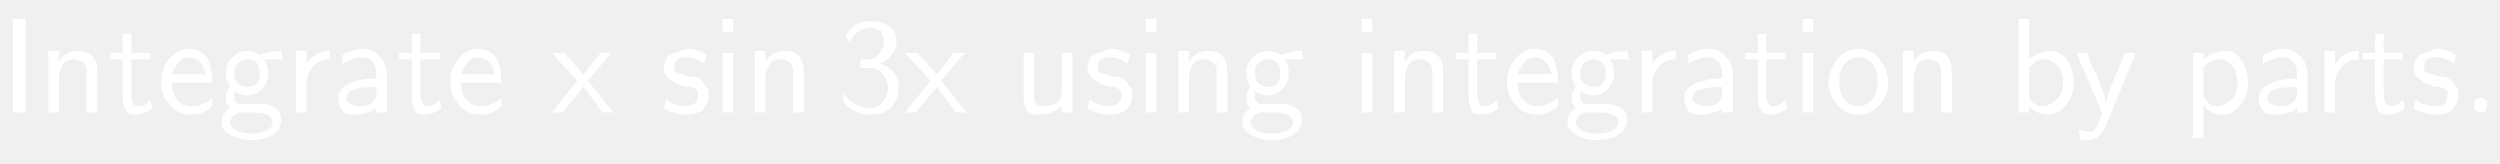
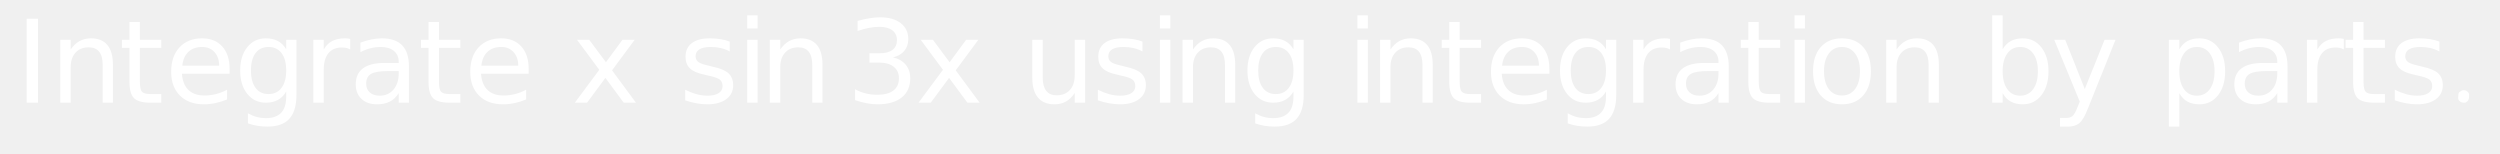
- <svg xmlns="http://www.w3.org/2000/svg" style="fill-opacity:1; color-rendering:auto; color-interpolation:auto; stroke:black; text-rendering:auto; stroke-linecap:square; stroke-miterlimit:10; stroke-opacity:1; shape-rendering:auto; fill:black; stroke-dasharray:none; font-weight:normal; stroke-width:1; font-family:'Dialog'; font-style:normal; stroke-linejoin:miter; font-size:12; stroke-dashoffset:0; image-rendering:auto;" width="276" height="18">
+ <svg xmlns="http://www.w3.org/2000/svg" style="fill-opacity:1; color-rendering:auto; color-interpolation:auto; stroke:black; text-rendering:auto; stroke-linecap:square; stroke-miterlimit:10; stroke-opacity:1; shape-rendering:auto; fill:black; stroke-dasharray:none; font-weight:normal; stroke-width:1; font-family:'Dialog'; font-style:normal; stroke-linejoin:miter; font-size:12; stroke-dashoffset:0; image-rendering:auto;" width="326" height="20">
  <defs id="genericDefs" />
  <g>
-     <g transform="scale(15,15) translate(0,0.8278)" style="font-size:1; fill:white; text-rendering:geometricPrecision; color-rendering:optimizeQuality; image-rendering:optimizeQuality; font-family:'jlm_cmss10'; color-interpolation:linearRGB; stroke:white;">
-       <path style="stroke:none;" d="M0.188 -0.688 L0.188 0 L0.094 0 L0.094 -0.688 L0.188 -0.688 Z" />
-     </g>
-     <g transform="matrix(15,0,0,15,0,0) translate(0.2778,0.8278)" style="font-size:1; fill:white; text-rendering:geometricPrecision; color-rendering:optimizeQuality; image-rendering:optimizeQuality; font-family:'jlm_cmss10'; color-interpolation:linearRGB; stroke:white;">
-       <path style="stroke:none;" d="M0.438 -0.297 L0.438 0 L0.359 0 L0.359 -0.297 Q0.359 -0.312 0.359 -0.32 Q0.359 -0.328 0.352 -0.344 Q0.344 -0.359 0.336 -0.367 Q0.328 -0.375 0.305 -0.383 Q0.281 -0.391 0.266 -0.391 Q0.203 -0.391 0.18 -0.344 Q0.156 -0.297 0.156 -0.25 L0.156 0 L0.078 0 L0.078 -0.453 L0.156 -0.453 L0.156 -0.375 Q0.203 -0.453 0.297 -0.453 Q0.438 -0.453 0.438 -0.297 Z" />
-     </g>
-     <g transform="matrix(15,0,0,15,0,0) translate(0.7944,0.8278)" style="font-size:1; fill:white; text-rendering:geometricPrecision; color-rendering:optimizeQuality; image-rendering:optimizeQuality; font-family:'jlm_cmss10'; color-interpolation:linearRGB; stroke:white;">
-       <path style="stroke:none;" d="M0.172 -0.391 L0.172 -0.141 Q0.172 -0.047 0.219 -0.047 Q0.281 -0.047 0.312 -0.094 L0.328 -0.031 Q0.266 0.016 0.188 0.016 Q0.109 0.016 0.109 -0.125 L0.109 -0.391 L0.016 -0.391 L0.016 -0.438 L0.109 -0.438 L0.109 -0.578 L0.172 -0.578 L0.172 -0.438 L0.312 -0.438 L0.312 -0.391 L0.172 -0.391 Z" />
-     </g>
-     <g transform="matrix(15,0,0,15,0,0) translate(1.1556,0.8278)" style="font-size:1; fill:white; text-rendering:geometricPrecision; color-rendering:optimizeQuality; image-rendering:optimizeQuality; font-family:'jlm_cmss10'; color-interpolation:linearRGB; stroke:white;">
-       <path style="stroke:none;" d="M0.406 -0.219 L0.109 -0.219 Q0.109 -0.141 0.148 -0.094 Q0.188 -0.047 0.25 -0.047 Q0.344 -0.047 0.406 -0.109 L0.406 -0.047 Q0.344 0.016 0.25 0.016 Q0.156 0.016 0.094 -0.055 Q0.031 -0.125 0.031 -0.219 Q0.031 -0.328 0.094 -0.398 Q0.156 -0.469 0.234 -0.469 Q0.328 -0.469 0.375 -0.391 Q0.406 -0.328 0.406 -0.219 ZM0.109 -0.281 L0.359 -0.281 Q0.344 -0.344 0.312 -0.375 Q0.281 -0.406 0.234 -0.406 Q0.188 -0.406 0.156 -0.367 Q0.125 -0.328 0.109 -0.281 Z" />
-     </g>
-     <g transform="matrix(15,0,0,15,0,0) translate(1.6,0.8278)" style="font-size:1; fill:white; text-rendering:geometricPrecision; color-rendering:optimizeQuality; image-rendering:optimizeQuality; font-family:'jlm_cmss10'; color-interpolation:linearRGB; stroke:white;">
-       <path style="stroke:none;" d="M0.359 -0.391 L0.344 -0.391 Q0.375 -0.344 0.375 -0.297 Q0.375 -0.219 0.328 -0.172 Q0.281 -0.125 0.219 -0.125 Q0.172 -0.125 0.125 -0.156 Q0.125 -0.141 0.125 -0.125 Q0.125 -0.062 0.172 -0.062 L0.266 -0.062 Q0.281 -0.062 0.297 -0.062 Q0.312 -0.062 0.336 -0.062 Q0.359 -0.062 0.383 -0.055 Q0.406 -0.047 0.43 -0.031 Q0.453 -0.016 0.461 0.008 Q0.469 0.031 0.469 0.062 Q0.469 0.125 0.406 0.164 Q0.344 0.203 0.25 0.203 Q0.156 0.203 0.094 0.164 Q0.031 0.125 0.031 0.078 Q0.031 0 0.094 -0.031 Q0.062 -0.062 0.062 -0.109 Q0.062 -0.156 0.094 -0.188 Q0.062 -0.234 0.062 -0.297 Q0.062 -0.359 0.109 -0.406 Q0.156 -0.453 0.219 -0.453 Q0.281 -0.453 0.312 -0.422 Q0.391 -0.453 0.469 -0.453 L0.484 -0.391 L0.469 -0.391 Q0.469 -0.391 0.453 -0.391 Q0.438 -0.391 0.422 -0.391 Q0.406 -0.391 0.383 -0.391 Q0.359 -0.391 0.359 -0.391 ZM0.219 -0.188 Q0.266 -0.188 0.289 -0.211 Q0.312 -0.234 0.312 -0.289 Q0.312 -0.344 0.289 -0.367 Q0.266 -0.391 0.219 -0.391 Q0.188 -0.391 0.156 -0.367 Q0.125 -0.344 0.125 -0.289 Q0.125 -0.234 0.156 -0.211 Q0.188 -0.188 0.219 -0.188 ZM0.266 0 L0.172 0 Q0.156 0 0.141 0.008 Q0.125 0.016 0.117 0.023 Q0.109 0.031 0.102 0.047 Q0.094 0.062 0.094 0.062 Q0.094 0.062 0.094 0.078 Q0.094 0.109 0.141 0.133 Q0.188 0.156 0.25 0.156 Q0.312 0.156 0.359 0.133 Q0.406 0.109 0.406 0.078 Q0.406 0 0.266 0 Z" />
-     </g>
-     <g transform="matrix(15,0,0,15,0,0) translate(2.1,0.8278)" style="font-size:1; fill:white; text-rendering:geometricPrecision; color-rendering:optimizeQuality; image-rendering:optimizeQuality; font-family:'jlm_cmss10'; color-interpolation:linearRGB; stroke:white;">
-       <path style="stroke:none;" d="M0.156 -0.219 L0.156 0 L0.078 0 L0.078 -0.453 L0.156 -0.453 L0.156 -0.359 Q0.219 -0.453 0.328 -0.453 L0.328 -0.391 Q0.25 -0.391 0.203 -0.336 Q0.156 -0.281 0.156 -0.219 Z" />
-     </g>
-     <g transform="matrix(15,0,0,15,0,0) translate(2.4417,0.8278)" style="font-size:1; fill:white; text-rendering:geometricPrecision; color-rendering:optimizeQuality; image-rendering:optimizeQuality; font-family:'jlm_cmss10'; color-interpolation:linearRGB; stroke:white;">
-       <path style="stroke:none;" d="M0.406 -0.281 L0.406 0 L0.328 0 L0.328 -0.031 Q0.266 0.016 0.156 0.016 Q0.094 0.016 0.07 -0.023 Q0.047 -0.062 0.047 -0.109 Q0.047 -0.172 0.125 -0.211 Q0.203 -0.25 0.328 -0.25 L0.328 -0.281 Q0.328 -0.344 0.297 -0.375 Q0.266 -0.406 0.234 -0.406 Q0.156 -0.406 0.078 -0.359 L0.078 -0.422 Q0.156 -0.469 0.234 -0.469 Q0.297 -0.469 0.352 -0.414 Q0.406 -0.359 0.406 -0.281 ZM0.328 -0.125 L0.328 -0.188 Q0.109 -0.188 0.109 -0.109 Q0.109 -0.078 0.141 -0.062 Q0.172 -0.047 0.203 -0.047 Q0.25 -0.047 0.281 -0.062 Q0.328 -0.094 0.328 -0.125 Z" />
-     </g>
-     <g transform="matrix(15,0,0,15,0,0) translate(2.9222,0.8278)" style="font-size:1; fill:white; text-rendering:geometricPrecision; color-rendering:optimizeQuality; image-rendering:optimizeQuality; font-family:'jlm_cmss10'; color-interpolation:linearRGB; stroke:white;">
-       <path style="stroke:none;" d="M0.172 -0.391 L0.172 -0.141 Q0.172 -0.047 0.219 -0.047 Q0.281 -0.047 0.312 -0.094 L0.328 -0.031 Q0.266 0.016 0.188 0.016 Q0.109 0.016 0.109 -0.125 L0.109 -0.391 L0.016 -0.391 L0.016 -0.438 L0.109 -0.438 L0.109 -0.578 L0.172 -0.578 L0.172 -0.438 L0.312 -0.438 L0.312 -0.391 L0.172 -0.391 Z" />
-     </g>
-     <g transform="matrix(15,0,0,15,0,0) translate(3.2833,0.8278)" style="font-size:1; fill:white; text-rendering:geometricPrecision; color-rendering:optimizeQuality; image-rendering:optimizeQuality; font-family:'jlm_cmss10'; color-interpolation:linearRGB; stroke:white;">
-       <path style="stroke:none;" d="M0.406 -0.219 L0.109 -0.219 Q0.109 -0.141 0.148 -0.094 Q0.188 -0.047 0.25 -0.047 Q0.344 -0.047 0.406 -0.109 L0.406 -0.047 Q0.344 0.016 0.25 0.016 Q0.156 0.016 0.094 -0.055 Q0.031 -0.125 0.031 -0.219 Q0.031 -0.328 0.094 -0.398 Q0.156 -0.469 0.234 -0.469 Q0.328 -0.469 0.375 -0.391 Q0.406 -0.328 0.406 -0.219 ZM0.109 -0.281 L0.359 -0.281 Q0.344 -0.344 0.312 -0.375 Q0.281 -0.406 0.234 -0.406 Q0.188 -0.406 0.156 -0.367 Q0.125 -0.328 0.109 -0.281 Z" />
-     </g>
-     <g transform="matrix(15,0,0,15,0,0) translate(4.0611,0.8278)" style="font-size:1; fill:white; text-rendering:geometricPrecision; color-rendering:optimizeQuality; image-rendering:optimizeQuality; font-family:'jlm_cmss10'; color-interpolation:linearRGB; stroke:white;">
-       <path style="stroke:none;" d="M0.266 -0.234 L0.453 0 L0.375 0 L0.234 -0.188 L0.078 0 L0 0 L0.188 -0.234 L0 -0.438 L0.094 -0.438 L0.234 -0.281 L0.359 -0.438 L0.438 -0.438 L0.266 -0.234 Z" />
-     </g>
-     <g transform="matrix(15,0,0,15,0,0) translate(4.8556,0.8278)" style="font-size:1; fill:white; text-rendering:geometricPrecision; color-rendering:optimizeQuality; image-rendering:optimizeQuality; font-family:'jlm_cmss10'; color-interpolation:linearRGB; stroke:white;">
-       <path style="stroke:none;" d="M0.344 -0.422 L0.328 -0.359 Q0.266 -0.406 0.188 -0.406 Q0.109 -0.406 0.109 -0.344 Q0.109 -0.328 0.109 -0.312 Q0.109 -0.297 0.117 -0.297 Q0.125 -0.297 0.141 -0.289 Q0.156 -0.281 0.172 -0.281 Q0.188 -0.281 0.203 -0.266 Q0.25 -0.266 0.273 -0.258 Q0.297 -0.25 0.328 -0.219 L0.328 -0.219 Q0.328 -0.203 0.336 -0.195 Q0.344 -0.188 0.352 -0.18 Q0.359 -0.172 0.359 -0.156 Q0.359 -0.141 0.359 -0.125 Q0.359 -0.062 0.312 -0.016 Q0.266 0.016 0.203 0.016 Q0.109 0.016 0.031 -0.031 L0.047 -0.094 Q0.109 -0.047 0.188 -0.047 Q0.281 -0.047 0.281 -0.125 Q0.281 -0.141 0.281 -0.148 Q0.281 -0.156 0.273 -0.164 Q0.266 -0.172 0.25 -0.18 Q0.234 -0.188 0.219 -0.188 Q0.203 -0.188 0.188 -0.188 Q0.156 -0.203 0.148 -0.203 Q0.141 -0.203 0.125 -0.211 Q0.109 -0.219 0.094 -0.234 Q0.031 -0.266 0.031 -0.328 Q0.031 -0.359 0.047 -0.391 Q0.062 -0.422 0.086 -0.43 Q0.109 -0.438 0.133 -0.445 Q0.156 -0.453 0.172 -0.461 Q0.188 -0.469 0.203 -0.469 Q0.281 -0.469 0.344 -0.422 Z" />
-     </g>
-     <g transform="matrix(15,0,0,15,0,0) translate(5.2389,0.8278)" style="font-size:1; fill:white; text-rendering:geometricPrecision; color-rendering:optimizeQuality; image-rendering:optimizeQuality; font-family:'jlm_cmss10'; color-interpolation:linearRGB; stroke:white;">
-       <path style="stroke:none;" d="M0.156 -0.688 L0.156 -0.594 L0.078 -0.594 L0.078 -0.688 L0.156 -0.688 ZM0.156 -0.438 L0.156 0 L0.078 0 L0.078 -0.438 L0.156 -0.438 Z" />
-     </g>
-     <g transform="matrix(15,0,0,15,0,0) translate(5.4778,0.8278)" style="font-size:1; fill:white; text-rendering:geometricPrecision; color-rendering:optimizeQuality; image-rendering:optimizeQuality; font-family:'jlm_cmss10'; color-interpolation:linearRGB; stroke:white;">
-       <path style="stroke:none;" d="M0.438 -0.297 L0.438 0 L0.359 0 L0.359 -0.297 Q0.359 -0.312 0.359 -0.32 Q0.359 -0.328 0.352 -0.344 Q0.344 -0.359 0.336 -0.367 Q0.328 -0.375 0.305 -0.383 Q0.281 -0.391 0.266 -0.391 Q0.203 -0.391 0.18 -0.344 Q0.156 -0.297 0.156 -0.25 L0.156 0 L0.078 0 L0.078 -0.453 L0.156 -0.453 L0.156 -0.375 Q0.203 -0.453 0.297 -0.453 Q0.438 -0.453 0.438 -0.297 Z" />
-     </g>
-     <g transform="matrix(15,0,0,15,0,0) translate(6.1611,0.8278)" style="font-size:1; fill:white; text-rendering:geometricPrecision; color-rendering:optimizeQuality; image-rendering:optimizeQuality; font-family:'jlm_cmss10'; color-interpolation:linearRGB; stroke:white;">
-       <path style="stroke:none;" d="M0.094 -0.516 L0.062 -0.562 Q0.094 -0.625 0.141 -0.648 Q0.188 -0.672 0.25 -0.672 Q0.328 -0.672 0.383 -0.633 Q0.438 -0.594 0.438 -0.531 Q0.438 -0.469 0.406 -0.43 Q0.375 -0.391 0.312 -0.359 Q0.375 -0.344 0.414 -0.297 Q0.453 -0.25 0.453 -0.188 Q0.453 -0.094 0.398 -0.039 Q0.344 0.016 0.25 0.016 Q0.125 0.016 0.047 -0.078 L0.047 -0.141 Q0.078 -0.094 0.133 -0.062 Q0.188 -0.031 0.25 -0.031 Q0.297 -0.031 0.336 -0.078 Q0.375 -0.125 0.375 -0.188 Q0.375 -0.203 0.367 -0.227 Q0.359 -0.25 0.344 -0.273 Q0.328 -0.297 0.305 -0.312 Q0.281 -0.328 0.234 -0.328 L0.172 -0.328 L0.172 -0.391 Q0.234 -0.391 0.25 -0.391 Q0.297 -0.406 0.32 -0.445 Q0.344 -0.484 0.344 -0.531 Q0.344 -0.578 0.312 -0.602 Q0.281 -0.625 0.25 -0.625 Q0.203 -0.625 0.156 -0.594 Q0.109 -0.562 0.094 -0.516 Z" />
-     </g>
-     <g transform="matrix(15,0,0,15,0,0) translate(6.6611,0.8278)" style="font-size:1; fill:white; text-rendering:geometricPrecision; color-rendering:optimizeQuality; image-rendering:optimizeQuality; font-family:'jlm_cmss10'; color-interpolation:linearRGB; stroke:white;">
-       <path style="stroke:none;" d="M0.266 -0.234 L0.453 0 L0.375 0 L0.234 -0.188 L0.078 0 L0 0 L0.188 -0.234 L0 -0.438 L0.094 -0.438 L0.234 -0.281 L0.359 -0.438 L0.438 -0.438 L0.266 -0.234 Z" />
-     </g>
-     <g transform="matrix(15,0,0,15,0,0) translate(7.4556,0.8278)" style="font-size:1; fill:white; text-rendering:geometricPrecision; color-rendering:optimizeQuality; image-rendering:optimizeQuality; font-family:'jlm_cmss10'; color-interpolation:linearRGB; stroke:white;">
-       <path style="stroke:none;" d="M0.438 -0.438 L0.438 0 L0.359 0 L0.359 -0.047 Q0.297 0.016 0.188 0.016 Q0.125 0.016 0.102 -0.016 Q0.078 -0.047 0.078 -0.109 L0.078 -0.438 L0.156 -0.438 L0.156 -0.109 Q0.156 -0.078 0.172 -0.062 Q0.188 -0.047 0.234 -0.047 Q0.281 -0.047 0.32 -0.07 Q0.359 -0.094 0.359 -0.156 L0.359 -0.438 L0.438 -0.438 Z" />
-     </g>
-     <g transform="matrix(15,0,0,15,0,0) translate(7.9722,0.8278)" style="font-size:1; fill:white; text-rendering:geometricPrecision; color-rendering:optimizeQuality; image-rendering:optimizeQuality; font-family:'jlm_cmss10'; color-interpolation:linearRGB; stroke:white;">
-       <path style="stroke:none;" d="M0.344 -0.422 L0.328 -0.359 Q0.266 -0.406 0.188 -0.406 Q0.109 -0.406 0.109 -0.344 Q0.109 -0.328 0.109 -0.312 Q0.109 -0.297 0.117 -0.297 Q0.125 -0.297 0.141 -0.289 Q0.156 -0.281 0.172 -0.281 Q0.188 -0.281 0.203 -0.266 Q0.25 -0.266 0.273 -0.258 Q0.297 -0.25 0.328 -0.219 L0.328 -0.219 Q0.328 -0.203 0.336 -0.195 Q0.344 -0.188 0.352 -0.18 Q0.359 -0.172 0.359 -0.156 Q0.359 -0.141 0.359 -0.125 Q0.359 -0.062 0.312 -0.016 Q0.266 0.016 0.203 0.016 Q0.109 0.016 0.031 -0.031 L0.047 -0.094 Q0.109 -0.047 0.188 -0.047 Q0.281 -0.047 0.281 -0.125 Q0.281 -0.141 0.281 -0.148 Q0.281 -0.156 0.273 -0.164 Q0.266 -0.172 0.25 -0.18 Q0.234 -0.188 0.219 -0.188 Q0.203 -0.188 0.188 -0.188 Q0.156 -0.203 0.148 -0.203 Q0.141 -0.203 0.125 -0.211 Q0.109 -0.219 0.094 -0.234 Q0.031 -0.266 0.031 -0.328 Q0.031 -0.359 0.047 -0.391 Q0.062 -0.422 0.086 -0.43 Q0.109 -0.438 0.133 -0.445 Q0.156 -0.453 0.172 -0.461 Q0.188 -0.469 0.203 -0.469 Q0.281 -0.469 0.344 -0.422 Z" />
-     </g>
-     <g transform="matrix(15,0,0,15,0,0) translate(8.3556,0.8278)" style="font-size:1; fill:white; text-rendering:geometricPrecision; color-rendering:optimizeQuality; image-rendering:optimizeQuality; font-family:'jlm_cmss10'; color-interpolation:linearRGB; stroke:white;">
-       <path style="stroke:none;" d="M0.156 -0.688 L0.156 -0.594 L0.078 -0.594 L0.078 -0.688 L0.156 -0.688 ZM0.156 -0.438 L0.156 0 L0.078 0 L0.078 -0.438 L0.156 -0.438 Z" />
-     </g>
-     <g transform="matrix(15,0,0,15,0,0) translate(8.5945,0.8278)" style="font-size:1; fill:white; text-rendering:geometricPrecision; color-rendering:optimizeQuality; image-rendering:optimizeQuality; font-family:'jlm_cmss10'; color-interpolation:linearRGB; stroke:white;">
-       <path style="stroke:none;" d="M0.438 -0.297 L0.438 0 L0.359 0 L0.359 -0.297 Q0.359 -0.312 0.359 -0.32 Q0.359 -0.328 0.352 -0.344 Q0.344 -0.359 0.336 -0.367 Q0.328 -0.375 0.305 -0.383 Q0.281 -0.391 0.266 -0.391 Q0.203 -0.391 0.18 -0.344 Q0.156 -0.297 0.156 -0.25 L0.156 0 L0.078 0 L0.078 -0.453 L0.156 -0.453 L0.156 -0.375 Q0.203 -0.453 0.297 -0.453 Q0.438 -0.453 0.438 -0.297 Z" />
-     </g>
-     <g transform="matrix(15,0,0,15,0,0) translate(9.1111,0.8278)" style="font-size:1; fill:white; text-rendering:geometricPrecision; color-rendering:optimizeQuality; image-rendering:optimizeQuality; font-family:'jlm_cmss10'; color-interpolation:linearRGB; stroke:white;">
-       <path style="stroke:none;" d="M0.359 -0.391 L0.344 -0.391 Q0.375 -0.344 0.375 -0.297 Q0.375 -0.219 0.328 -0.172 Q0.281 -0.125 0.219 -0.125 Q0.172 -0.125 0.125 -0.156 Q0.125 -0.141 0.125 -0.125 Q0.125 -0.062 0.172 -0.062 L0.266 -0.062 Q0.281 -0.062 0.297 -0.062 Q0.312 -0.062 0.336 -0.062 Q0.359 -0.062 0.383 -0.055 Q0.406 -0.047 0.43 -0.031 Q0.453 -0.016 0.461 0.008 Q0.469 0.031 0.469 0.062 Q0.469 0.125 0.406 0.164 Q0.344 0.203 0.25 0.203 Q0.156 0.203 0.094 0.164 Q0.031 0.125 0.031 0.078 Q0.031 0 0.094 -0.031 Q0.062 -0.062 0.062 -0.109 Q0.062 -0.156 0.094 -0.188 Q0.062 -0.234 0.062 -0.297 Q0.062 -0.359 0.109 -0.406 Q0.156 -0.453 0.219 -0.453 Q0.281 -0.453 0.312 -0.422 Q0.391 -0.453 0.469 -0.453 L0.484 -0.391 L0.469 -0.391 Q0.469 -0.391 0.453 -0.391 Q0.438 -0.391 0.422 -0.391 Q0.406 -0.391 0.383 -0.391 Q0.359 -0.391 0.359 -0.391 ZM0.219 -0.188 Q0.266 -0.188 0.289 -0.211 Q0.312 -0.234 0.312 -0.289 Q0.312 -0.344 0.289 -0.367 Q0.266 -0.391 0.219 -0.391 Q0.188 -0.391 0.156 -0.367 Q0.125 -0.344 0.125 -0.289 Q0.125 -0.234 0.156 -0.211 Q0.188 -0.188 0.219 -0.188 ZM0.266 0 L0.172 0 Q0.156 0 0.141 0.008 Q0.125 0.016 0.117 0.023 Q0.109 0.031 0.102 0.047 Q0.094 0.062 0.094 0.062 Q0.094 0.062 0.094 0.078 Q0.094 0.109 0.141 0.133 Q0.188 0.156 0.25 0.156 Q0.312 0.156 0.359 0.133 Q0.406 0.109 0.406 0.078 Q0.406 0 0.266 0 Z" />
-     </g>
-     <g transform="matrix(15,0,0,15,0,0) translate(9.9445,0.8278)" style="font-size:1; fill:white; text-rendering:geometricPrecision; color-rendering:optimizeQuality; image-rendering:optimizeQuality; font-family:'jlm_cmss10'; color-interpolation:linearRGB; stroke:white;">
-       <path style="stroke:none;" d="M0.156 -0.688 L0.156 -0.594 L0.078 -0.594 L0.078 -0.688 L0.156 -0.688 ZM0.156 -0.438 L0.156 0 L0.078 0 L0.078 -0.438 L0.156 -0.438 Z" />
-     </g>
-     <g transform="matrix(15,0,0,15,0,0) translate(10.1834,0.8278)" style="font-size:1; fill:white; text-rendering:geometricPrecision; color-rendering:optimizeQuality; image-rendering:optimizeQuality; font-family:'jlm_cmss10'; color-interpolation:linearRGB; stroke:white;">
-       <path style="stroke:none;" d="M0.438 -0.297 L0.438 0 L0.359 0 L0.359 -0.297 Q0.359 -0.312 0.359 -0.32 Q0.359 -0.328 0.352 -0.344 Q0.344 -0.359 0.336 -0.367 Q0.328 -0.375 0.305 -0.383 Q0.281 -0.391 0.266 -0.391 Q0.203 -0.391 0.18 -0.344 Q0.156 -0.297 0.156 -0.25 L0.156 0 L0.078 0 L0.078 -0.453 L0.156 -0.453 L0.156 -0.375 Q0.203 -0.453 0.297 -0.453 Q0.438 -0.453 0.438 -0.297 Z" />
-     </g>
-     <g transform="matrix(15,0,0,15,0,0) translate(10.7,0.8278)" style="font-size:1; fill:white; text-rendering:geometricPrecision; color-rendering:optimizeQuality; image-rendering:optimizeQuality; font-family:'jlm_cmss10'; color-interpolation:linearRGB; stroke:white;">
-       <path style="stroke:none;" d="M0.172 -0.391 L0.172 -0.141 Q0.172 -0.047 0.219 -0.047 Q0.281 -0.047 0.312 -0.094 L0.328 -0.031 Q0.266 0.016 0.188 0.016 Q0.109 0.016 0.109 -0.125 L0.109 -0.391 L0.016 -0.391 L0.016 -0.438 L0.109 -0.438 L0.109 -0.578 L0.172 -0.578 L0.172 -0.438 L0.312 -0.438 L0.312 -0.391 L0.172 -0.391 Z" />
-     </g>
-     <g transform="matrix(15,0,0,15,0,0) translate(11.0611,0.8278)" style="font-size:1; fill:white; text-rendering:geometricPrecision; color-rendering:optimizeQuality; image-rendering:optimizeQuality; font-family:'jlm_cmss10'; color-interpolation:linearRGB; stroke:white;">
-       <path style="stroke:none;" d="M0.406 -0.219 L0.109 -0.219 Q0.109 -0.141 0.148 -0.094 Q0.188 -0.047 0.25 -0.047 Q0.344 -0.047 0.406 -0.109 L0.406 -0.047 Q0.344 0.016 0.25 0.016 Q0.156 0.016 0.094 -0.055 Q0.031 -0.125 0.031 -0.219 Q0.031 -0.328 0.094 -0.398 Q0.156 -0.469 0.234 -0.469 Q0.328 -0.469 0.375 -0.391 Q0.406 -0.328 0.406 -0.219 ZM0.109 -0.281 L0.359 -0.281 Q0.344 -0.344 0.312 -0.375 Q0.281 -0.406 0.234 -0.406 Q0.188 -0.406 0.156 -0.367 Q0.125 -0.328 0.109 -0.281 Z" />
-     </g>
-     <g transform="matrix(15,0,0,15,0,0) translate(11.5056,0.8278)" style="font-size:1; fill:white; text-rendering:geometricPrecision; color-rendering:optimizeQuality; image-rendering:optimizeQuality; font-family:'jlm_cmss10'; color-interpolation:linearRGB; stroke:white;">
-       <path style="stroke:none;" d="M0.359 -0.391 L0.344 -0.391 Q0.375 -0.344 0.375 -0.297 Q0.375 -0.219 0.328 -0.172 Q0.281 -0.125 0.219 -0.125 Q0.172 -0.125 0.125 -0.156 Q0.125 -0.141 0.125 -0.125 Q0.125 -0.062 0.172 -0.062 L0.266 -0.062 Q0.281 -0.062 0.297 -0.062 Q0.312 -0.062 0.336 -0.062 Q0.359 -0.062 0.383 -0.055 Q0.406 -0.047 0.43 -0.031 Q0.453 -0.016 0.461 0.008 Q0.469 0.031 0.469 0.062 Q0.469 0.125 0.406 0.164 Q0.344 0.203 0.25 0.203 Q0.156 0.203 0.094 0.164 Q0.031 0.125 0.031 0.078 Q0.031 0 0.094 -0.031 Q0.062 -0.062 0.062 -0.109 Q0.062 -0.156 0.094 -0.188 Q0.062 -0.234 0.062 -0.297 Q0.062 -0.359 0.109 -0.406 Q0.156 -0.453 0.219 -0.453 Q0.281 -0.453 0.312 -0.422 Q0.391 -0.453 0.469 -0.453 L0.484 -0.391 L0.469 -0.391 Q0.469 -0.391 0.453 -0.391 Q0.438 -0.391 0.422 -0.391 Q0.406 -0.391 0.383 -0.391 Q0.359 -0.391 0.359 -0.391 ZM0.219 -0.188 Q0.266 -0.188 0.289 -0.211 Q0.312 -0.234 0.312 -0.289 Q0.312 -0.344 0.289 -0.367 Q0.266 -0.391 0.219 -0.391 Q0.188 -0.391 0.156 -0.367 Q0.125 -0.344 0.125 -0.289 Q0.125 -0.234 0.156 -0.211 Q0.188 -0.188 0.219 -0.188 ZM0.266 0 L0.172 0 Q0.156 0 0.141 0.008 Q0.125 0.016 0.117 0.023 Q0.109 0.031 0.102 0.047 Q0.094 0.062 0.094 0.062 Q0.094 0.062 0.094 0.078 Q0.094 0.109 0.141 0.133 Q0.188 0.156 0.25 0.156 Q0.312 0.156 0.359 0.133 Q0.406 0.109 0.406 0.078 Q0.406 0 0.266 0 Z" />
-     </g>
-     <g transform="matrix(15,0,0,15,0,0) translate(12.0056,0.8278)" style="font-size:1; fill:white; text-rendering:geometricPrecision; color-rendering:optimizeQuality; image-rendering:optimizeQuality; font-family:'jlm_cmss10'; color-interpolation:linearRGB; stroke:white;">
-       <path style="stroke:none;" d="M0.156 -0.219 L0.156 0 L0.078 0 L0.078 -0.453 L0.156 -0.453 L0.156 -0.359 Q0.219 -0.453 0.328 -0.453 L0.328 -0.391 Q0.25 -0.391 0.203 -0.336 Q0.156 -0.281 0.156 -0.219 Z" />
-     </g>
-     <g transform="matrix(15,0,0,15,0,0) translate(12.3473,0.8278)" style="font-size:1; fill:white; text-rendering:geometricPrecision; color-rendering:optimizeQuality; image-rendering:optimizeQuality; font-family:'jlm_cmss10'; color-interpolation:linearRGB; stroke:white;">
-       <path style="stroke:none;" d="M0.406 -0.281 L0.406 0 L0.328 0 L0.328 -0.031 Q0.266 0.016 0.156 0.016 Q0.094 0.016 0.07 -0.023 Q0.047 -0.062 0.047 -0.109 Q0.047 -0.172 0.125 -0.211 Q0.203 -0.25 0.328 -0.25 L0.328 -0.281 Q0.328 -0.344 0.297 -0.375 Q0.266 -0.406 0.234 -0.406 Q0.156 -0.406 0.078 -0.359 L0.078 -0.422 Q0.156 -0.469 0.234 -0.469 Q0.297 -0.469 0.352 -0.414 Q0.406 -0.359 0.406 -0.281 ZM0.328 -0.125 L0.328 -0.188 Q0.109 -0.188 0.109 -0.109 Q0.109 -0.078 0.141 -0.062 Q0.172 -0.047 0.203 -0.047 Q0.25 -0.047 0.281 -0.062 Q0.328 -0.094 0.328 -0.125 Z" />
-     </g>
-     <g transform="matrix(15,0,0,15,0,0) translate(12.8278,0.8278)" style="font-size:1; fill:white; text-rendering:geometricPrecision; color-rendering:optimizeQuality; image-rendering:optimizeQuality; font-family:'jlm_cmss10'; color-interpolation:linearRGB; stroke:white;">
-       <path style="stroke:none;" d="M0.172 -0.391 L0.172 -0.141 Q0.172 -0.047 0.219 -0.047 Q0.281 -0.047 0.312 -0.094 L0.328 -0.031 Q0.266 0.016 0.188 0.016 Q0.109 0.016 0.109 -0.125 L0.109 -0.391 L0.016 -0.391 L0.016 -0.438 L0.109 -0.438 L0.109 -0.578 L0.172 -0.578 L0.172 -0.438 L0.312 -0.438 L0.312 -0.391 L0.172 -0.391 Z" />
-     </g>
-     <g transform="matrix(15,0,0,15,0,0) translate(13.1889,0.8278)" style="font-size:1; fill:white; text-rendering:geometricPrecision; color-rendering:optimizeQuality; image-rendering:optimizeQuality; font-family:'jlm_cmss10'; color-interpolation:linearRGB; stroke:white;">
-       <path style="stroke:none;" d="M0.156 -0.688 L0.156 -0.594 L0.078 -0.594 L0.078 -0.688 L0.156 -0.688 ZM0.156 -0.438 L0.156 0 L0.078 0 L0.078 -0.438 L0.156 -0.438 Z" />
-     </g>
-     <g transform="matrix(15,0,0,15,0,0) translate(13.4278,0.8278)" style="font-size:1; fill:white; text-rendering:geometricPrecision; color-rendering:optimizeQuality; image-rendering:optimizeQuality; font-family:'jlm_cmss10'; color-interpolation:linearRGB; stroke:white;">
-       <path style="stroke:none;" d="M0.469 -0.219 Q0.469 -0.125 0.406 -0.055 Q0.344 0.016 0.25 0.016 Q0.156 0.016 0.094 -0.055 Q0.031 -0.125 0.031 -0.219 Q0.031 -0.312 0.094 -0.391 Q0.156 -0.469 0.25 -0.469 Q0.344 -0.469 0.406 -0.391 Q0.469 -0.312 0.469 -0.219 ZM0.25 -0.047 Q0.312 -0.047 0.352 -0.094 Q0.391 -0.141 0.391 -0.234 Q0.391 -0.312 0.352 -0.359 Q0.312 -0.406 0.25 -0.406 Q0.188 -0.406 0.148 -0.359 Q0.109 -0.312 0.109 -0.234 Q0.109 -0.141 0.148 -0.094 Q0.188 -0.047 0.25 -0.047 Z" />
-     </g>
-     <g transform="matrix(15,0,0,15,0,0) translate(13.9278,0.8278)" style="font-size:1; fill:white; text-rendering:geometricPrecision; color-rendering:optimizeQuality; image-rendering:optimizeQuality; font-family:'jlm_cmss10'; color-interpolation:linearRGB; stroke:white;">
-       <path style="stroke:none;" d="M0.438 -0.297 L0.438 0 L0.359 0 L0.359 -0.297 Q0.359 -0.312 0.359 -0.32 Q0.359 -0.328 0.352 -0.344 Q0.344 -0.359 0.336 -0.367 Q0.328 -0.375 0.305 -0.383 Q0.281 -0.391 0.266 -0.391 Q0.203 -0.391 0.18 -0.344 Q0.156 -0.297 0.156 -0.25 L0.156 0 L0.078 0 L0.078 -0.453 L0.156 -0.453 L0.156 -0.375 Q0.203 -0.453 0.297 -0.453 Q0.438 -0.453 0.438 -0.297 Z" />
-     </g>
-     <g transform="matrix(15,0,0,15,0,0) translate(14.7778,0.8278)" style="font-size:1; fill:white; text-rendering:geometricPrecision; color-rendering:optimizeQuality; image-rendering:optimizeQuality; font-family:'jlm_cmss10'; color-interpolation:linearRGB; stroke:white;">
-       <path style="stroke:none;" d="M0.156 -0.688 L0.156 -0.391 Q0.234 -0.453 0.312 -0.453 Q0.391 -0.453 0.438 -0.383 Q0.484 -0.312 0.484 -0.219 Q0.484 -0.125 0.43 -0.055 Q0.375 0.016 0.297 0.016 Q0.219 0.016 0.156 -0.047 L0.156 0 L0.078 0 L0.078 -0.688 L0.156 -0.688 ZM0.156 -0.328 L0.156 -0.109 Q0.188 -0.047 0.25 -0.047 Q0.312 -0.047 0.359 -0.094 Q0.406 -0.141 0.406 -0.219 Q0.406 -0.312 0.359 -0.352 Q0.312 -0.391 0.266 -0.391 Q0.203 -0.391 0.156 -0.328 Z" />
-     </g>
-     <g transform="matrix(15,0,0,15,0,0) translate(15.2667,0.8278)" style="font-size:1; fill:white; text-rendering:geometricPrecision; color-rendering:optimizeQuality; image-rendering:optimizeQuality; font-family:'jlm_cmss10'; color-interpolation:linearRGB; stroke:white;">
-       <path style="stroke:none;" d="M0.453 -0.438 L0.234 0.094 Q0.203 0.156 0.172 0.18 Q0.141 0.203 0.109 0.203 Q0.078 0.203 0.047 0.203 L0.031 0.125 Q0.078 0.141 0.109 0.141 Q0.125 0.141 0.133 0.141 Q0.141 0.141 0.148 0.125 Q0.156 0.109 0.172 0.094 Q0.188 0.062 0.203 0 L0.016 -0.438 L0.094 -0.438 L0.141 -0.312 Q0.156 -0.297 0.172 -0.258 Q0.188 -0.219 0.211 -0.156 Q0.234 -0.094 0.234 -0.062 L0.234 -0.062 Q0.234 -0.125 0.375 -0.438 L0.453 -0.438 Z" />
-     </g>
-     <g transform="matrix(15,0,0,15,0,0) translate(16.0612,0.8278)" style="font-size:1; fill:white; text-rendering:geometricPrecision; color-rendering:optimizeQuality; image-rendering:optimizeQuality; font-family:'jlm_cmss10'; color-interpolation:linearRGB; stroke:white;">
-       <path style="stroke:none;" d="M0.156 -0.047 L0.156 0.188 L0.078 0.188 L0.078 -0.438 L0.156 -0.438 L0.156 -0.391 Q0.234 -0.453 0.328 -0.453 Q0.391 -0.453 0.438 -0.383 Q0.484 -0.312 0.484 -0.219 Q0.484 -0.125 0.43 -0.055 Q0.375 0.016 0.297 0.016 Q0.219 0.016 0.156 -0.047 ZM0.156 -0.328 L0.156 -0.125 Q0.156 -0.109 0.172 -0.094 Q0.203 -0.047 0.25 -0.047 Q0.312 -0.047 0.359 -0.094 Q0.406 -0.141 0.406 -0.219 Q0.406 -0.297 0.367 -0.344 Q0.328 -0.391 0.266 -0.391 Q0.203 -0.391 0.156 -0.328 Z" />
-     </g>
-     <g transform="matrix(15,0,0,15,0,0) translate(16.5778,0.8278)" style="font-size:1; fill:white; text-rendering:geometricPrecision; color-rendering:optimizeQuality; image-rendering:optimizeQuality; font-family:'jlm_cmss10'; color-interpolation:linearRGB; stroke:white;">
-       <path style="stroke:none;" d="M0.406 -0.281 L0.406 0 L0.328 0 L0.328 -0.031 Q0.266 0.016 0.156 0.016 Q0.094 0.016 0.07 -0.023 Q0.047 -0.062 0.047 -0.109 Q0.047 -0.172 0.125 -0.211 Q0.203 -0.25 0.328 -0.25 L0.328 -0.281 Q0.328 -0.344 0.297 -0.375 Q0.266 -0.406 0.234 -0.406 Q0.156 -0.406 0.078 -0.359 L0.078 -0.422 Q0.156 -0.469 0.234 -0.469 Q0.297 -0.469 0.352 -0.414 Q0.406 -0.359 0.406 -0.281 ZM0.328 -0.125 L0.328 -0.188 Q0.109 -0.188 0.109 -0.109 Q0.109 -0.078 0.141 -0.062 Q0.172 -0.047 0.203 -0.047 Q0.25 -0.047 0.281 -0.062 Q0.328 -0.094 0.328 -0.125 Z" />
-     </g>
-     <g transform="matrix(15,0,0,15,0,0) translate(17.0306,0.8278)" style="font-size:1; fill:white; text-rendering:geometricPrecision; color-rendering:optimizeQuality; image-rendering:optimizeQuality; font-family:'jlm_cmss10'; color-interpolation:linearRGB; stroke:white;">
-       <path style="stroke:none;" d="M0.156 -0.219 L0.156 0 L0.078 0 L0.078 -0.453 L0.156 -0.453 L0.156 -0.359 Q0.219 -0.453 0.328 -0.453 L0.328 -0.391 Q0.25 -0.391 0.203 -0.336 Q0.156 -0.281 0.156 -0.219 Z" />
-     </g>
-     <g transform="matrix(15,0,0,15,0,0) translate(17.3723,0.8278)" style="font-size:1; fill:white; text-rendering:geometricPrecision; color-rendering:optimizeQuality; image-rendering:optimizeQuality; font-family:'jlm_cmss10'; color-interpolation:linearRGB; stroke:white;">
-       <path style="stroke:none;" d="M0.172 -0.391 L0.172 -0.141 Q0.172 -0.047 0.219 -0.047 Q0.281 -0.047 0.312 -0.094 L0.328 -0.031 Q0.266 0.016 0.188 0.016 Q0.109 0.016 0.109 -0.125 L0.109 -0.391 L0.016 -0.391 L0.016 -0.438 L0.109 -0.438 L0.109 -0.578 L0.172 -0.578 L0.172 -0.438 L0.312 -0.438 L0.312 -0.391 L0.172 -0.391 Z" />
-     </g>
-     <g transform="matrix(15,0,0,15,0,0) translate(17.7334,0.8278)" style="font-size:1; fill:white; text-rendering:geometricPrecision; color-rendering:optimizeQuality; image-rendering:optimizeQuality; font-family:'jlm_cmss10'; color-interpolation:linearRGB; stroke:white;">
-       <path style="stroke:none;" d="M0.344 -0.422 L0.328 -0.359 Q0.266 -0.406 0.188 -0.406 Q0.109 -0.406 0.109 -0.344 Q0.109 -0.328 0.109 -0.312 Q0.109 -0.297 0.117 -0.297 Q0.125 -0.297 0.141 -0.289 Q0.156 -0.281 0.172 -0.281 Q0.188 -0.281 0.203 -0.266 Q0.25 -0.266 0.273 -0.258 Q0.297 -0.25 0.328 -0.219 L0.328 -0.219 Q0.328 -0.203 0.336 -0.195 Q0.344 -0.188 0.352 -0.18 Q0.359 -0.172 0.359 -0.156 Q0.359 -0.141 0.359 -0.125 Q0.359 -0.062 0.312 -0.016 Q0.266 0.016 0.203 0.016 Q0.109 0.016 0.031 -0.031 L0.047 -0.094 Q0.109 -0.047 0.188 -0.047 Q0.281 -0.047 0.281 -0.125 Q0.281 -0.141 0.281 -0.148 Q0.281 -0.156 0.273 -0.164 Q0.266 -0.172 0.25 -0.18 Q0.234 -0.188 0.219 -0.188 Q0.203 -0.188 0.188 -0.188 Q0.156 -0.203 0.148 -0.203 Q0.141 -0.203 0.125 -0.211 Q0.109 -0.219 0.094 -0.234 Q0.031 -0.266 0.031 -0.328 Q0.031 -0.359 0.047 -0.391 Q0.062 -0.422 0.086 -0.43 Q0.109 -0.438 0.133 -0.445 Q0.156 -0.453 0.172 -0.461 Q0.188 -0.469 0.203 -0.469 Q0.281 -0.469 0.344 -0.422 Z" />
-     </g>
-     <g transform="matrix(15,0,0,15,0,0) translate(18.1167,0.8278)" style="font-size:1; fill:white; text-rendering:geometricPrecision; color-rendering:optimizeQuality; image-rendering:optimizeQuality; font-family:'jlm_cmmi10'; color-interpolation:linearRGB; stroke:white;">
-       <path style="stroke:none;" d="M0.188 -0.047 L0.188 -0.047 Q0.188 -0.016 0.156 0 Q0.156 0 0.141 0 Q0.109 0 0.094 -0.031 Q0.094 -0.047 0.094 -0.047 Q0.094 -0.094 0.109 -0.094 Q0.125 -0.109 0.141 -0.109 Q0.172 -0.109 0.188 -0.078 Q0.188 -0.062 0.188 -0.047 Z" />
+     <g transform="scale(15,15) translate(0.1333,0.8927) scale(0.1,0.1)" style="fill:white; text-rendering:geometricPrecision; color-rendering:optimizeQuality; image-rendering:optimizeQuality; color-interpolation:linearRGB; stroke:white;">
+       <path style="stroke:none;" d="M0.984 -7.297 L1.969 -7.297 L1.969 0 L0.984 0 L0.984 -7.297 ZM8.484 -3.297 L8.484 0 L7.594 0 L7.594 -3.266 Q7.594 -4.047 7.289 -4.43 Q6.984 -4.812 6.375 -4.812 Q5.656 -4.812 5.234 -4.352 Q4.812 -3.891 4.812 -3.094 L4.812 0 L3.906 0 L3.906 -5.469 L4.812 -5.469 L4.812 -4.625 Q5.141 -5.109 5.578 -5.352 Q6.016 -5.594 6.578 -5.594 Q7.516 -5.594 8 -5.016 Q8.484 -4.438 8.484 -3.297 ZM10.828 -7.016 L10.828 -5.469 L12.688 -5.469 L12.688 -4.766 L10.828 -4.766 L10.828 -1.797 Q10.828 -1.141 11.016 -0.945 Q11.203 -0.75 11.766 -0.75 L12.688 -0.75 L12.688 0 L11.766 0 Q10.719 0 10.32 -0.391 Q9.922 -0.781 9.922 -1.797 L9.922 -4.766 L9.266 -4.766 L9.266 -5.469 L9.922 -5.469 L9.922 -7.016 L10.828 -7.016 ZM18.625 -2.953 L18.625 -2.516 L14.484 -2.516 Q14.547 -1.594 15.047 -1.109 Q15.547 -0.625 16.438 -0.625 Q16.953 -0.625 17.445 -0.75 Q17.938 -0.875 18.406 -1.125 L18.406 -0.281 Q17.922 -0.078 17.414 0.031 Q16.906 0.141 16.391 0.141 Q15.078 0.141 14.312 -0.617 Q13.547 -1.375 13.547 -2.688 Q13.547 -4.031 14.273 -4.812 Q15 -5.594 16.234 -5.594 Q17.344 -5.594 17.984 -4.891 Q18.625 -4.188 18.625 -2.953 ZM17.719 -3.219 Q17.719 -3.953 17.312 -4.398 Q16.906 -4.844 16.25 -4.844 Q15.484 -4.844 15.039 -4.414 Q14.594 -3.984 14.516 -3.219 L17.719 -3.219 ZM23.547 -2.797 Q23.547 -3.781 23.141 -4.312 Q22.734 -4.844 22.016 -4.844 Q21.281 -4.844 20.883 -4.312 Q20.484 -3.781 20.484 -2.797 Q20.484 -1.828 20.883 -1.289 Q21.281 -0.75 22.016 -0.75 Q22.734 -0.75 23.141 -1.289 Q23.547 -1.828 23.547 -2.797 ZM24.438 -0.672 Q24.438 0.719 23.82 1.398 Q23.203 2.078 21.922 2.078 Q21.453 2.078 21.031 2.008 Q20.609 1.938 20.219 1.797 L20.219 0.922 Q20.609 1.141 20.992 1.242 Q21.375 1.344 21.781 1.344 Q22.656 1.344 23.102 0.883 Q23.547 0.422 23.547 -0.516 L23.547 -0.969 Q23.266 -0.484 22.828 -0.242 Q22.391 0 21.781 0 Q20.781 0 20.164 -0.766 Q19.547 -1.531 19.547 -2.797 Q19.547 -4.062 20.164 -4.828 Q20.781 -5.594 21.781 -5.594 Q22.391 -5.594 22.828 -5.359 Q23.266 -5.125 23.547 -4.641 L23.547 -5.469 L24.438 -5.469 L24.438 -0.672 ZM29.109 -4.625 Q28.953 -4.719 28.781 -4.758 Q28.609 -4.797 28.391 -4.797 Q27.625 -4.797 27.219 -4.305 Q26.812 -3.812 26.812 -2.875 L26.812 0 L25.906 0 L25.906 -5.469 L26.812 -5.469 L26.812 -4.625 Q27.094 -5.125 27.547 -5.359 Q28 -5.594 28.656 -5.594 Q28.75 -5.594 28.859 -5.586 Q28.969 -5.578 29.109 -5.547 L29.109 -4.625 ZM32.422 -2.75 Q31.344 -2.75 30.922 -2.5 Q30.5 -2.25 30.5 -1.656 Q30.5 -1.172 30.812 -0.891 Q31.125 -0.609 31.672 -0.609 Q32.422 -0.609 32.875 -1.141 Q33.328 -1.672 33.328 -2.547 L33.328 -2.75 L32.422 -2.75 ZM34.219 -3.125 L34.219 0 L33.328 0 L33.328 -0.828 Q33.016 -0.328 32.555 -0.094 Q32.094 0.141 31.438 0.141 Q30.594 0.141 30.094 -0.328 Q29.594 -0.797 29.594 -1.594 Q29.594 -2.516 30.219 -2.984 Q30.844 -3.453 32.062 -3.453 L33.328 -3.453 L33.328 -3.547 Q33.328 -4.156 32.914 -4.5 Q32.5 -4.844 31.766 -4.844 Q31.297 -4.844 30.852 -4.727 Q30.406 -4.609 30 -4.391 L30 -5.219 Q30.5 -5.406 30.961 -5.5 Q31.422 -5.594 31.859 -5.594 Q33.047 -5.594 33.633 -4.984 Q34.219 -4.375 34.219 -3.125 ZM36.828 -7.016 L36.828 -5.469 L38.688 -5.469 L38.688 -4.766 L36.828 -4.766 L36.828 -1.797 Q36.828 -1.141 37.016 -0.945 Q37.203 -0.75 37.766 -0.75 L38.688 -0.75 L38.688 0 L37.766 0 Q36.719 0 36.32 -0.391 Q35.922 -0.781 35.922 -1.797 L35.922 -4.766 L35.266 -4.766 L35.266 -5.469 L35.922 -5.469 L35.922 -7.016 L36.828 -7.016 ZM44.625 -2.953 L44.625 -2.516 L40.484 -2.516 Q40.547 -1.594 41.047 -1.109 Q41.547 -0.625 42.438 -0.625 Q42.953 -0.625 43.445 -0.75 Q43.938 -0.875 44.406 -1.125 L44.406 -0.281 Q43.922 -0.078 43.414 0.031 Q42.906 0.141 42.391 0.141 Q41.078 0.141 40.312 -0.617 Q39.547 -1.375 39.547 -2.688 Q39.547 -4.031 40.273 -4.812 Q41 -5.594 42.234 -5.594 Q43.344 -5.594 43.984 -4.891 Q44.625 -4.188 44.625 -2.953 ZM43.719 -3.219 Q43.719 -3.953 43.312 -4.398 Q42.906 -4.844 42.25 -4.844 Q41.484 -4.844 41.039 -4.414 Q40.594 -3.984 40.516 -3.219 L43.719 -3.219 Z" />
+       <path d="M5.484 -5.469 L3.516 -2.812 L5.594 0 L4.531 0 L2.938 -2.156 L1.344 0 L0.281 0 L2.406 -2.859 L0.469 -5.469 L1.531 -5.469 L2.984 -3.516 L4.422 -5.469 L5.484 -5.469 Z" style="stroke:none;" transform="scale(10,10) translate(4.8358,0) scale(0.1,0.1)" />
+       <path d="M4.422 -5.312 L4.422 -4.453 Q4.047 -4.656 3.641 -4.75 Q3.234 -4.844 2.781 -4.844 Q2.125 -4.844 1.789 -4.641 Q1.453 -4.438 1.453 -4.031 Q1.453 -3.719 1.688 -3.539 Q1.922 -3.359 2.656 -3.203 L2.953 -3.125 Q3.922 -2.922 4.32 -2.547 Q4.719 -2.172 4.719 -1.516 Q4.719 -0.75 4.117 -0.305 Q3.516 0.141 2.469 0.141 Q2.016 0.141 1.539 0.055 Q1.062 -0.031 0.547 -0.203 L0.547 -1.125 Q1.047 -0.875 1.523 -0.742 Q2 -0.609 2.484 -0.609 Q3.109 -0.609 3.453 -0.828 Q3.797 -1.047 3.797 -1.438 Q3.797 -1.812 3.555 -2.008 Q3.312 -2.203 2.469 -2.375 L2.156 -2.453 Q1.328 -2.625 0.953 -2.992 Q0.578 -3.359 0.578 -3.984 Q0.578 -4.766 1.125 -5.18 Q1.672 -5.594 2.688 -5.594 Q3.172 -5.594 3.617 -5.523 Q4.062 -5.453 4.422 -5.312 ZM5.938 -5.469 L6.844 -5.469 L6.844 0 L5.938 0 L5.938 -5.469 ZM5.938 -7.594 L6.844 -7.594 L6.844 -6.453 L5.938 -6.453 L5.938 -7.594 ZM12.484 -3.297 L12.484 0 L11.594 0 L11.594 -3.266 Q11.594 -4.047 11.289 -4.43 Q10.984 -4.812 10.375 -4.812 Q9.656 -4.812 9.234 -4.352 Q8.812 -3.891 8.812 -3.094 L8.812 0 L7.906 0 L7.906 -5.469 L8.812 -5.469 L8.812 -4.625 Q9.141 -5.109 9.578 -5.352 Q10.016 -5.594 10.578 -5.594 Q11.516 -5.594 12 -5.016 Q12.484 -4.438 12.484 -3.297 Z" style="stroke:none;" transform="scale(10,10) translate(5.7685,0) scale(0.1,0.1)" />
+       <path d="M4.062 -3.938 Q4.766 -3.781 5.164 -3.305 Q5.562 -2.828 5.562 -2.125 Q5.562 -1.047 4.82 -0.453 Q4.078 0.141 2.703 0.141 Q2.25 0.141 1.766 0.047 Q1.281 -0.047 0.766 -0.219 L0.766 -1.172 Q1.172 -0.938 1.664 -0.812 Q2.156 -0.688 2.688 -0.688 Q3.609 -0.688 4.094 -1.055 Q4.578 -1.422 4.578 -2.125 Q4.578 -2.766 4.125 -3.125 Q3.672 -3.484 2.875 -3.484 L2.016 -3.484 L2.016 -4.297 L2.906 -4.297 Q3.641 -4.297 4.023 -4.594 Q4.406 -4.891 4.406 -5.438 Q4.406 -5.984 4.008 -6.289 Q3.609 -6.594 2.875 -6.594 Q2.469 -6.594 2 -6.508 Q1.531 -6.422 0.984 -6.234 L0.984 -7.109 Q1.547 -7.266 2.039 -7.344 Q2.531 -7.422 2.953 -7.422 Q4.078 -7.422 4.734 -6.914 Q5.391 -6.406 5.391 -5.531 Q5.391 -4.922 5.047 -4.508 Q4.703 -4.094 4.062 -3.938 ZM11.484 -5.469 L9.516 -2.812 L11.594 0 L10.531 0 L8.938 -2.156 L7.344 0 L6.281 0 L8.406 -2.859 L6.469 -5.469 L7.531 -5.469 L8.984 -3.516 L10.422 -5.469 L11.484 -5.469 Z" style="stroke:none;" transform="scale(10,10) translate(7.2236,0) scale(0.1,0.1)" />
+       <path d="M0.844 -2.156 L0.844 -5.469 L1.75 -5.469 L1.75 -2.188 Q1.75 -1.422 2.055 -1.031 Q2.359 -0.641 2.953 -0.641 Q3.688 -0.641 4.109 -1.102 Q4.531 -1.562 4.531 -2.375 L4.531 -5.469 L5.438 -5.469 L5.438 0 L4.531 0 L4.531 -0.844 Q4.203 -0.344 3.773 -0.102 Q3.344 0.141 2.766 0.141 Q1.828 0.141 1.336 -0.445 Q0.844 -1.031 0.844 -2.156 ZM10.422 -5.312 L10.422 -4.453 Q10.047 -4.656 9.641 -4.75 Q9.234 -4.844 8.781 -4.844 Q8.125 -4.844 7.789 -4.641 Q7.453 -4.438 7.453 -4.031 Q7.453 -3.719 7.688 -3.539 Q7.922 -3.359 8.656 -3.203 L8.953 -3.125 Q9.922 -2.922 10.32 -2.547 Q10.719 -2.172 10.719 -1.516 Q10.719 -0.75 10.117 -0.305 Q9.516 0.141 8.469 0.141 Q8.016 0.141 7.539 0.055 Q7.062 -0.031 6.547 -0.203 L6.547 -1.125 Q7.047 -0.875 7.523 -0.742 Q8 -0.609 8.484 -0.609 Q9.109 -0.609 9.453 -0.828 Q9.797 -1.047 9.797 -1.438 Q9.797 -1.812 9.555 -2.008 Q9.312 -2.203 8.469 -2.375 L8.156 -2.453 Q7.328 -2.625 6.953 -2.992 Q6.578 -3.359 6.578 -3.984 Q6.578 -4.766 7.125 -5.18 Q7.672 -5.594 8.688 -5.594 Q9.172 -5.594 9.617 -5.523 Q10.062 -5.453 10.422 -5.312 ZM11.938 -5.469 L12.844 -5.469 L12.844 0 L11.938 0 L11.938 -5.469 ZM11.938 -7.594 L12.844 -7.594 L12.844 -6.453 L11.938 -6.453 L11.938 -7.594 ZM18.484 -3.297 L18.484 0 L17.594 0 L17.594 -3.266 Q17.594 -4.047 17.289 -4.43 Q16.984 -4.812 16.375 -4.812 Q15.656 -4.812 15.234 -4.352 Q14.812 -3.891 14.812 -3.094 L14.812 0 L13.906 0 L13.906 -5.469 L14.812 -5.469 L14.812 -4.625 Q15.141 -5.109 15.578 -5.352 Q16.016 -5.594 16.578 -5.594 Q17.516 -5.594 18 -5.016 Q18.484 -4.438 18.484 -3.297 ZM23.547 -2.797 Q23.547 -3.781 23.141 -4.312 Q22.734 -4.844 22.016 -4.844 Q21.281 -4.844 20.883 -4.312 Q20.484 -3.781 20.484 -2.797 Q20.484 -1.828 20.883 -1.289 Q21.281 -0.75 22.016 -0.75 Q22.734 -0.75 23.141 -1.289 Q23.547 -1.828 23.547 -2.797 ZM24.438 -0.672 Q24.438 0.719 23.82 1.398 Q23.203 2.078 21.922 2.078 Q21.453 2.078 21.031 2.008 Q20.609 1.938 20.219 1.797 L20.219 0.922 Q20.609 1.141 20.992 1.242 Q21.375 1.344 21.781 1.344 Q22.656 1.344 23.102 0.883 Q23.547 0.422 23.547 -0.516 L23.547 -0.969 Q23.266 -0.484 22.828 -0.242 Q22.391 0 21.781 0 Q20.781 0 20.164 -0.766 Q19.547 -1.531 19.547 -2.797 Q19.547 -4.062 20.164 -4.828 Q20.781 -5.594 21.781 -5.594 Q22.391 -5.594 22.828 -5.359 Q23.266 -5.125 23.547 -4.641 L23.547 -5.469 L24.438 -5.469 L24.438 -0.672 Z" style="stroke:none;" transform="scale(10,10) translate(8.7564,0) scale(0.1,0.1)" />
+       <path d="M0.938 -5.469 L1.844 -5.469 L1.844 0 L0.938 0 L0.938 -5.469 ZM0.938 -7.594 L1.844 -7.594 L1.844 -6.453 L0.938 -6.453 L0.938 -7.594 ZM7.484 -3.297 L7.484 0 L6.594 0 L6.594 -3.266 Q6.594 -4.047 6.289 -4.43 Q5.984 -4.812 5.375 -4.812 Q4.656 -4.812 4.234 -4.352 Q3.812 -3.891 3.812 -3.094 L3.812 0 L2.906 0 L2.906 -5.469 L3.812 -5.469 L3.812 -4.625 Q4.141 -5.109 4.578 -5.352 Q5.016 -5.594 5.578 -5.594 Q6.516 -5.594 7 -5.016 Q7.484 -4.438 7.484 -3.297 ZM9.828 -7.016 L9.828 -5.469 L11.688 -5.469 L11.688 -4.766 L9.828 -4.766 L9.828 -1.797 Q9.828 -1.141 10.016 -0.945 Q10.203 -0.75 10.766 -0.75 L11.688 -0.75 L11.688 0 L10.766 0 Q9.719 0 9.32 -0.391 Q8.922 -0.781 8.922 -1.797 L8.922 -4.766 L8.266 -4.766 L8.266 -5.469 L8.922 -5.469 L8.922 -7.016 L9.828 -7.016 ZM17.625 -2.953 L17.625 -2.516 L13.484 -2.516 Q13.547 -1.594 14.047 -1.109 Q14.547 -0.625 15.438 -0.625 Q15.953 -0.625 16.445 -0.75 Q16.938 -0.875 17.406 -1.125 L17.406 -0.281 Q16.922 -0.078 16.414 0.031 Q15.906 0.141 15.391 0.141 Q14.078 0.141 13.312 -0.617 Q12.547 -1.375 12.547 -2.688 Q12.547 -4.031 13.273 -4.812 Q14 -5.594 15.234 -5.594 Q16.344 -5.594 16.984 -4.891 Q17.625 -4.188 17.625 -2.953 ZM16.719 -3.219 Q16.719 -3.953 16.312 -4.398 Q15.906 -4.844 15.25 -4.844 Q14.484 -4.844 14.039 -4.414 Q13.594 -3.984 13.516 -3.219 L16.719 -3.219 ZM22.547 -2.797 Q22.547 -3.781 22.141 -4.312 Q21.734 -4.844 21.016 -4.844 Q20.281 -4.844 19.883 -4.312 Q19.484 -3.781 19.484 -2.797 Q19.484 -1.828 19.883 -1.289 Q20.281 -0.75 21.016 -0.75 Q21.734 -0.75 22.141 -1.289 Q22.547 -1.828 22.547 -2.797 ZM23.438 -0.672 Q23.438 0.719 22.82 1.398 Q22.203 2.078 20.922 2.078 Q20.453 2.078 20.031 2.008 Q19.609 1.938 19.219 1.797 L19.219 0.922 Q19.609 1.141 19.992 1.242 Q20.375 1.344 20.781 1.344 Q21.656 1.344 22.102 0.883 Q22.547 0.422 22.547 -0.516 L22.547 -0.969 Q22.266 -0.484 21.828 -0.242 Q21.391 0 20.781 0 Q19.781 0 19.164 -0.766 Q18.547 -1.531 18.547 -2.797 Q18.547 -4.062 19.164 -4.828 Q19.781 -5.594 20.781 -5.594 Q21.391 -5.594 21.828 -5.359 Q22.266 -5.125 22.547 -4.641 L22.547 -5.469 L23.438 -5.469 L23.438 -0.672 ZM28.109 -4.625 Q27.953 -4.719 27.781 -4.758 Q27.609 -4.797 27.391 -4.797 Q26.625 -4.797 26.219 -4.305 Q25.812 -3.812 25.812 -2.875 L25.812 0 L24.906 0 L24.906 -5.469 L25.812 -5.469 L25.812 -4.625 Q26.094 -5.125 26.547 -5.359 Q27 -5.594 27.656 -5.594 Q27.75 -5.594 27.859 -5.586 Q27.969 -5.578 28.109 -5.547 L28.109 -4.625 ZM31.422 -2.75 Q30.344 -2.75 29.922 -2.5 Q29.5 -2.25 29.5 -1.656 Q29.5 -1.172 29.812 -0.891 Q30.125 -0.609 30.672 -0.609 Q31.422 -0.609 31.875 -1.141 Q32.328 -1.672 32.328 -2.547 L32.328 -2.75 L31.422 -2.75 ZM33.219 -3.125 L33.219 0 L32.328 0 L32.328 -0.828 Q32.016 -0.328 31.555 -0.094 Q31.094 0.141 30.438 0.141 Q29.594 0.141 29.094 -0.328 Q28.594 -0.797 28.594 -1.594 Q28.594 -2.516 29.219 -2.984 Q29.844 -3.453 31.062 -3.453 L32.328 -3.453 L32.328 -3.547 Q32.328 -4.156 31.914 -4.5 Q31.5 -4.844 30.766 -4.844 Q30.297 -4.844 29.852 -4.727 Q29.406 -4.609 29 -4.391 L29 -5.219 Q29.5 -5.406 29.961 -5.5 Q30.422 -5.594 30.859 -5.594 Q32.047 -5.594 32.633 -4.984 Q33.219 -4.375 33.219 -3.125 ZM35.828 -7.016 L35.828 -5.469 L37.688 -5.469 L37.688 -4.766 L35.828 -4.766 L35.828 -1.797 Q35.828 -1.141 36.016 -0.945 Q36.203 -0.75 36.766 -0.75 L37.688 -0.75 L37.688 0 L36.766 0 Q35.719 0 35.32 -0.391 Q34.922 -0.781 34.922 -1.797 L34.922 -4.766 L34.266 -4.766 L34.266 -5.469 L34.922 -5.469 L34.922 -7.016 L35.828 -7.016 ZM38.938 -5.469 L39.844 -5.469 L39.844 0 L38.938 0 L38.938 -5.469 ZM38.938 -7.594 L39.844 -7.594 L39.844 -6.453 L38.938 -6.453 L38.938 -7.594 ZM43.062 -4.844 Q42.344 -4.844 41.922 -4.281 Q41.5 -3.719 41.5 -2.734 Q41.5 -1.75 41.914 -1.188 Q42.328 -0.625 43.062 -0.625 Q43.781 -0.625 44.203 -1.188 Q44.625 -1.75 44.625 -2.734 Q44.625 -3.703 44.203 -4.273 Q43.781 -4.844 43.062 -4.844 ZM43.062 -5.594 Q44.234 -5.594 44.906 -4.836 Q45.578 -4.078 45.578 -2.734 Q45.578 -1.391 44.906 -0.625 Q44.234 0.141 43.062 0.141 Q41.891 0.141 41.219 -0.625 Q40.547 -1.391 40.547 -2.734 Q40.547 -4.078 41.219 -4.836 Q41.891 -5.594 43.062 -5.594 ZM51.484 -3.297 L51.484 0 L50.594 0 L50.594 -3.266 Q50.594 -4.047 50.289 -4.43 Q49.984 -4.812 49.375 -4.812 Q48.656 -4.812 48.234 -4.352 Q47.812 -3.891 47.812 -3.094 L47.812 0 L46.906 0 L46.906 -5.469 L47.812 -5.469 L47.812 -4.625 Q48.141 -5.109 48.578 -5.352 Q49.016 -5.594 49.578 -5.594 Q50.516 -5.594 51 -5.016 Q51.484 -4.438 51.484 -3.297 Z" style="stroke:none;" transform="scale(10,10) translate(11.5734,0) scale(0.1,0.1)" />
+       <path d="M4.875 -2.734 Q4.875 -3.719 4.461 -4.281 Q4.047 -4.844 3.344 -4.844 Q2.625 -4.844 2.219 -4.281 Q1.812 -3.719 1.812 -2.734 Q1.812 -1.734 2.219 -1.172 Q2.625 -0.609 3.344 -0.609 Q4.047 -0.609 4.461 -1.172 Q4.875 -1.734 4.875 -2.734 ZM1.812 -4.641 Q2.094 -5.125 2.523 -5.359 Q2.953 -5.594 3.562 -5.594 Q4.562 -5.594 5.18 -4.805 Q5.797 -4.016 5.797 -2.734 Q5.797 -1.438 5.18 -0.648 Q4.562 0.141 3.562 0.141 Q2.953 0.141 2.523 -0.094 Q2.094 -0.328 1.812 -0.828 L1.812 0 L0.906 0 L0.906 -7.594 L1.812 -7.594 L1.812 -4.641 ZM9.219 0.516 Q8.844 1.484 8.477 1.781 Q8.109 2.078 7.516 2.078 L6.797 2.078 L6.797 1.328 L7.312 1.328 Q7.688 1.328 7.891 1.156 Q8.094 0.984 8.344 0.328 L8.516 -0.094 L6.297 -5.469 L7.25 -5.469 L8.953 -1.188 L10.672 -5.469 L11.625 -5.469 L9.219 0.516 Z" style="stroke:none;" transform="scale(10,10) translate(17.0952,0) scale(0.1,0.1)" />
+       <path d="M1.812 -0.828 L1.812 2.078 L0.906 2.078 L0.906 -5.469 L1.812 -5.469 L1.812 -4.641 Q2.094 -5.125 2.523 -5.359 Q2.953 -5.594 3.562 -5.594 Q4.562 -5.594 5.18 -4.805 Q5.797 -4.016 5.797 -2.734 Q5.797 -1.438 5.18 -0.648 Q4.562 0.141 3.562 0.141 Q2.953 0.141 2.523 -0.094 Q2.094 -0.328 1.812 -0.828 ZM4.875 -2.734 Q4.875 -3.719 4.461 -4.281 Q4.047 -4.844 3.344 -4.844 Q2.625 -4.844 2.219 -4.281 Q1.812 -3.719 1.812 -2.734 Q1.812 -1.734 2.219 -1.172 Q2.625 -0.609 3.344 -0.609 Q4.047 -0.609 4.461 -1.172 Q4.875 -1.734 4.875 -2.734 ZM9.422 -2.75 Q8.344 -2.75 7.922 -2.5 Q7.5 -2.25 7.5 -1.656 Q7.5 -1.172 7.812 -0.891 Q8.125 -0.609 8.672 -0.609 Q9.422 -0.609 9.875 -1.141 Q10.328 -1.672 10.328 -2.547 L10.328 -2.75 L9.422 -2.75 ZM11.219 -3.125 L11.219 0 L10.328 0 L10.328 -0.828 Q10.016 -0.328 9.555 -0.094 Q9.094 0.141 8.438 0.141 Q7.594 0.141 7.094 -0.328 Q6.594 -0.797 6.594 -1.594 Q6.594 -2.516 7.219 -2.984 Q7.844 -3.453 9.062 -3.453 L10.328 -3.453 L10.328 -3.547 Q10.328 -4.156 9.914 -4.5 Q9.5 -4.844 8.766 -4.844 Q8.297 -4.844 7.852 -4.727 Q7.406 -4.609 7 -4.391 L7 -5.219 Q7.5 -5.406 7.961 -5.5 Q8.422 -5.594 8.859 -5.594 Q10.047 -5.594 10.633 -4.984 Q11.219 -4.375 11.219 -3.125 ZM16.109 -4.625 Q15.953 -4.719 15.781 -4.758 Q15.609 -4.797 15.391 -4.797 Q14.625 -4.797 14.219 -4.305 Q13.812 -3.812 13.812 -2.875 L13.812 0 L12.906 0 L12.906 -5.469 L13.812 -5.469 L13.812 -4.625 Q14.094 -5.125 14.547 -5.359 Q15 -5.594 15.656 -5.594 Q15.75 -5.594 15.859 -5.586 Q15.969 -5.578 16.109 -5.547 L16.109 -4.625 ZM17.828 -7.016 L17.828 -5.469 L19.688 -5.469 L19.688 -4.766 L17.828 -4.766 L17.828 -1.797 Q17.828 -1.141 18.016 -0.945 Q18.203 -0.75 18.766 -0.75 L19.688 -0.75 L19.688 0 L18.766 0 Q17.719 0 17.32 -0.391 Q16.922 -0.781 16.922 -1.797 L16.922 -4.766 L16.266 -4.766 L16.266 -5.469 L16.922 -5.469 L16.922 -7.016 L17.828 -7.016 ZM24.422 -5.312 L24.422 -4.453 Q24.047 -4.656 23.641 -4.75 Q23.234 -4.844 22.781 -4.844 Q22.125 -4.844 21.789 -4.641 Q21.453 -4.438 21.453 -4.031 Q21.453 -3.719 21.688 -3.539 Q21.922 -3.359 22.656 -3.203 L22.953 -3.125 Q23.922 -2.922 24.32 -2.547 Q24.719 -2.172 24.719 -1.516 Q24.719 -0.75 24.117 -0.305 Q23.516 0.141 22.469 0.141 Q22.016 0.141 21.539 0.055 Q21.062 -0.031 20.547 -0.203 L20.547 -1.125 Q21.047 -0.875 21.523 -0.742 Q22 -0.609 22.484 -0.609 Q23.109 -0.609 23.453 -0.828 Q23.797 -1.047 23.797 -1.438 Q23.797 -1.812 23.555 -2.008 Q23.312 -2.203 22.469 -2.375 L22.156 -2.453 Q21.328 -2.625 20.953 -2.992 Q20.578 -3.359 20.578 -3.984 Q20.578 -4.766 21.125 -5.18 Q21.672 -5.594 22.688 -5.594 Q23.172 -5.594 23.617 -5.523 Q24.062 -5.453 24.422 -5.312 Z" style="stroke:none;" transform="scale(10,10) translate(18.631,0) scale(0.1,0.1)" />
+       <path d="M0.188 -0.047 L0.188 -0.047 Q0.188 -0.016 0.156 0 Q0.156 0 0.141 0 Q0.109 0 0.094 -0.031 Q0.094 -0.047 0.094 -0.047 Q0.094 -0.094 0.109 -0.094 Q0.125 -0.109 0.141 -0.109 Q0.172 -0.109 0.188 -0.078 Q0.188 -0.062 0.188 -0.047 Z" style="stroke:none;" transform="scale(10,10) translate(21.1429,0)" />
    </g>
  </g>
</svg>
